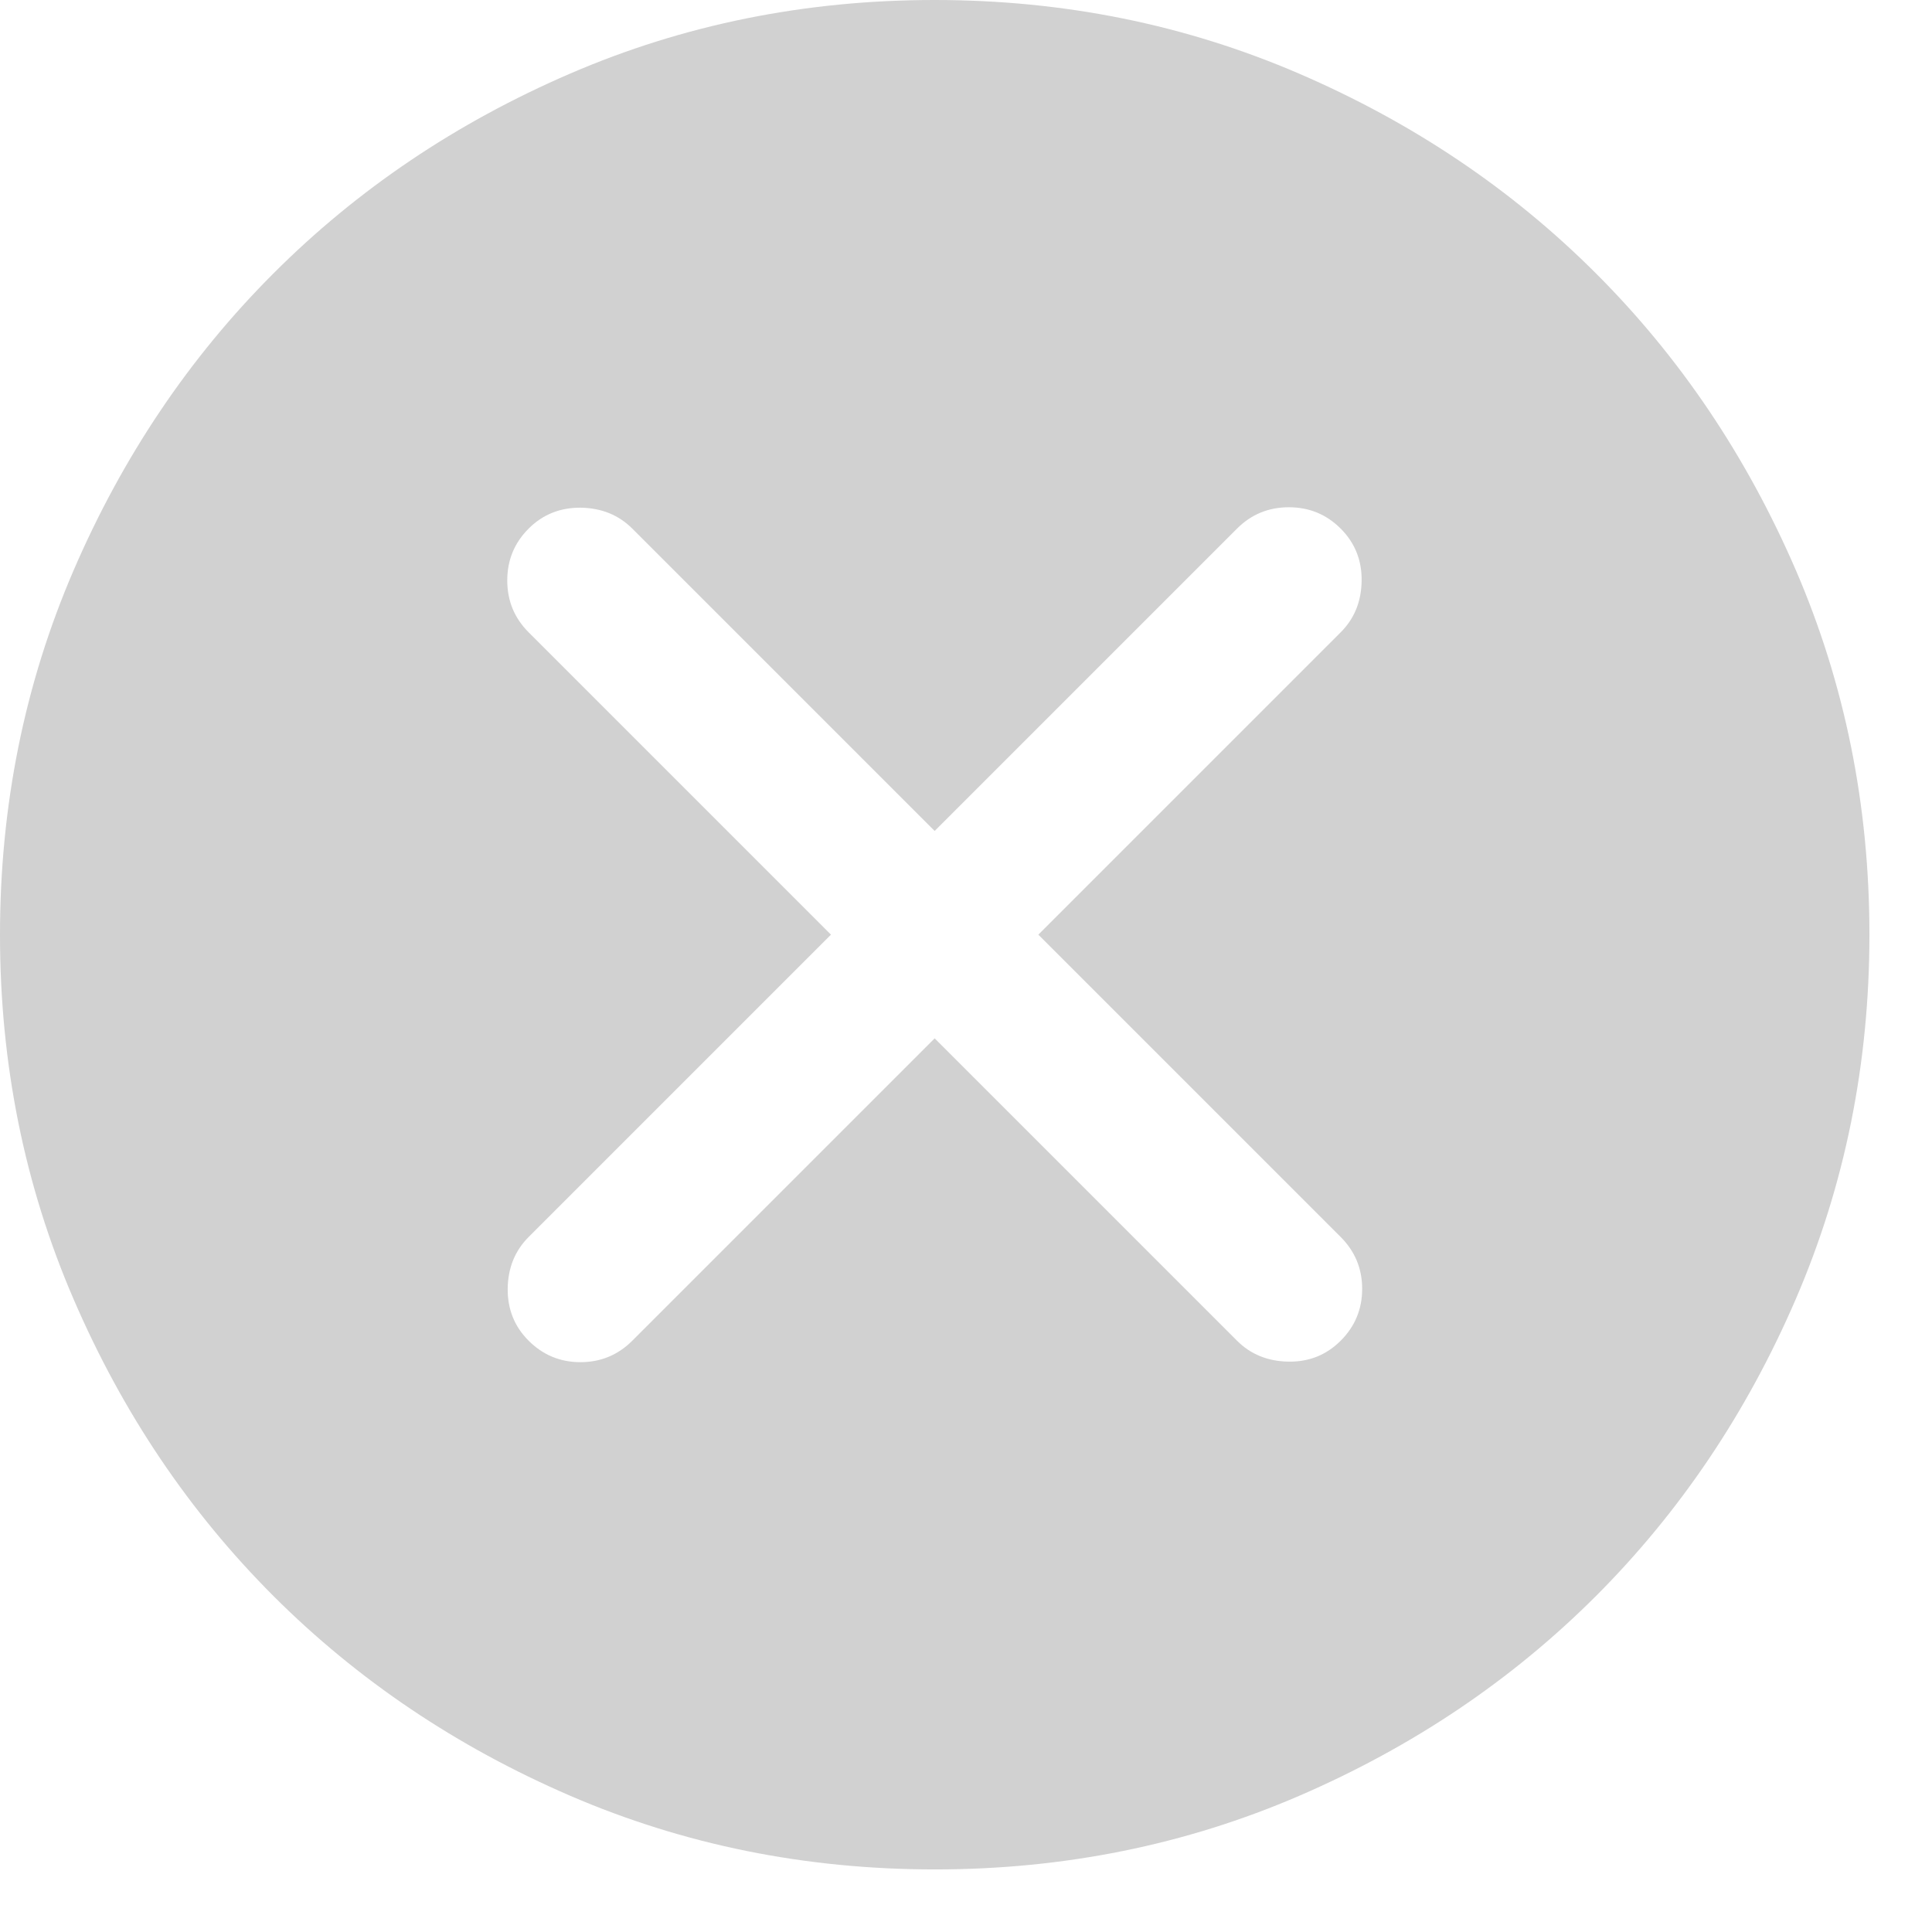
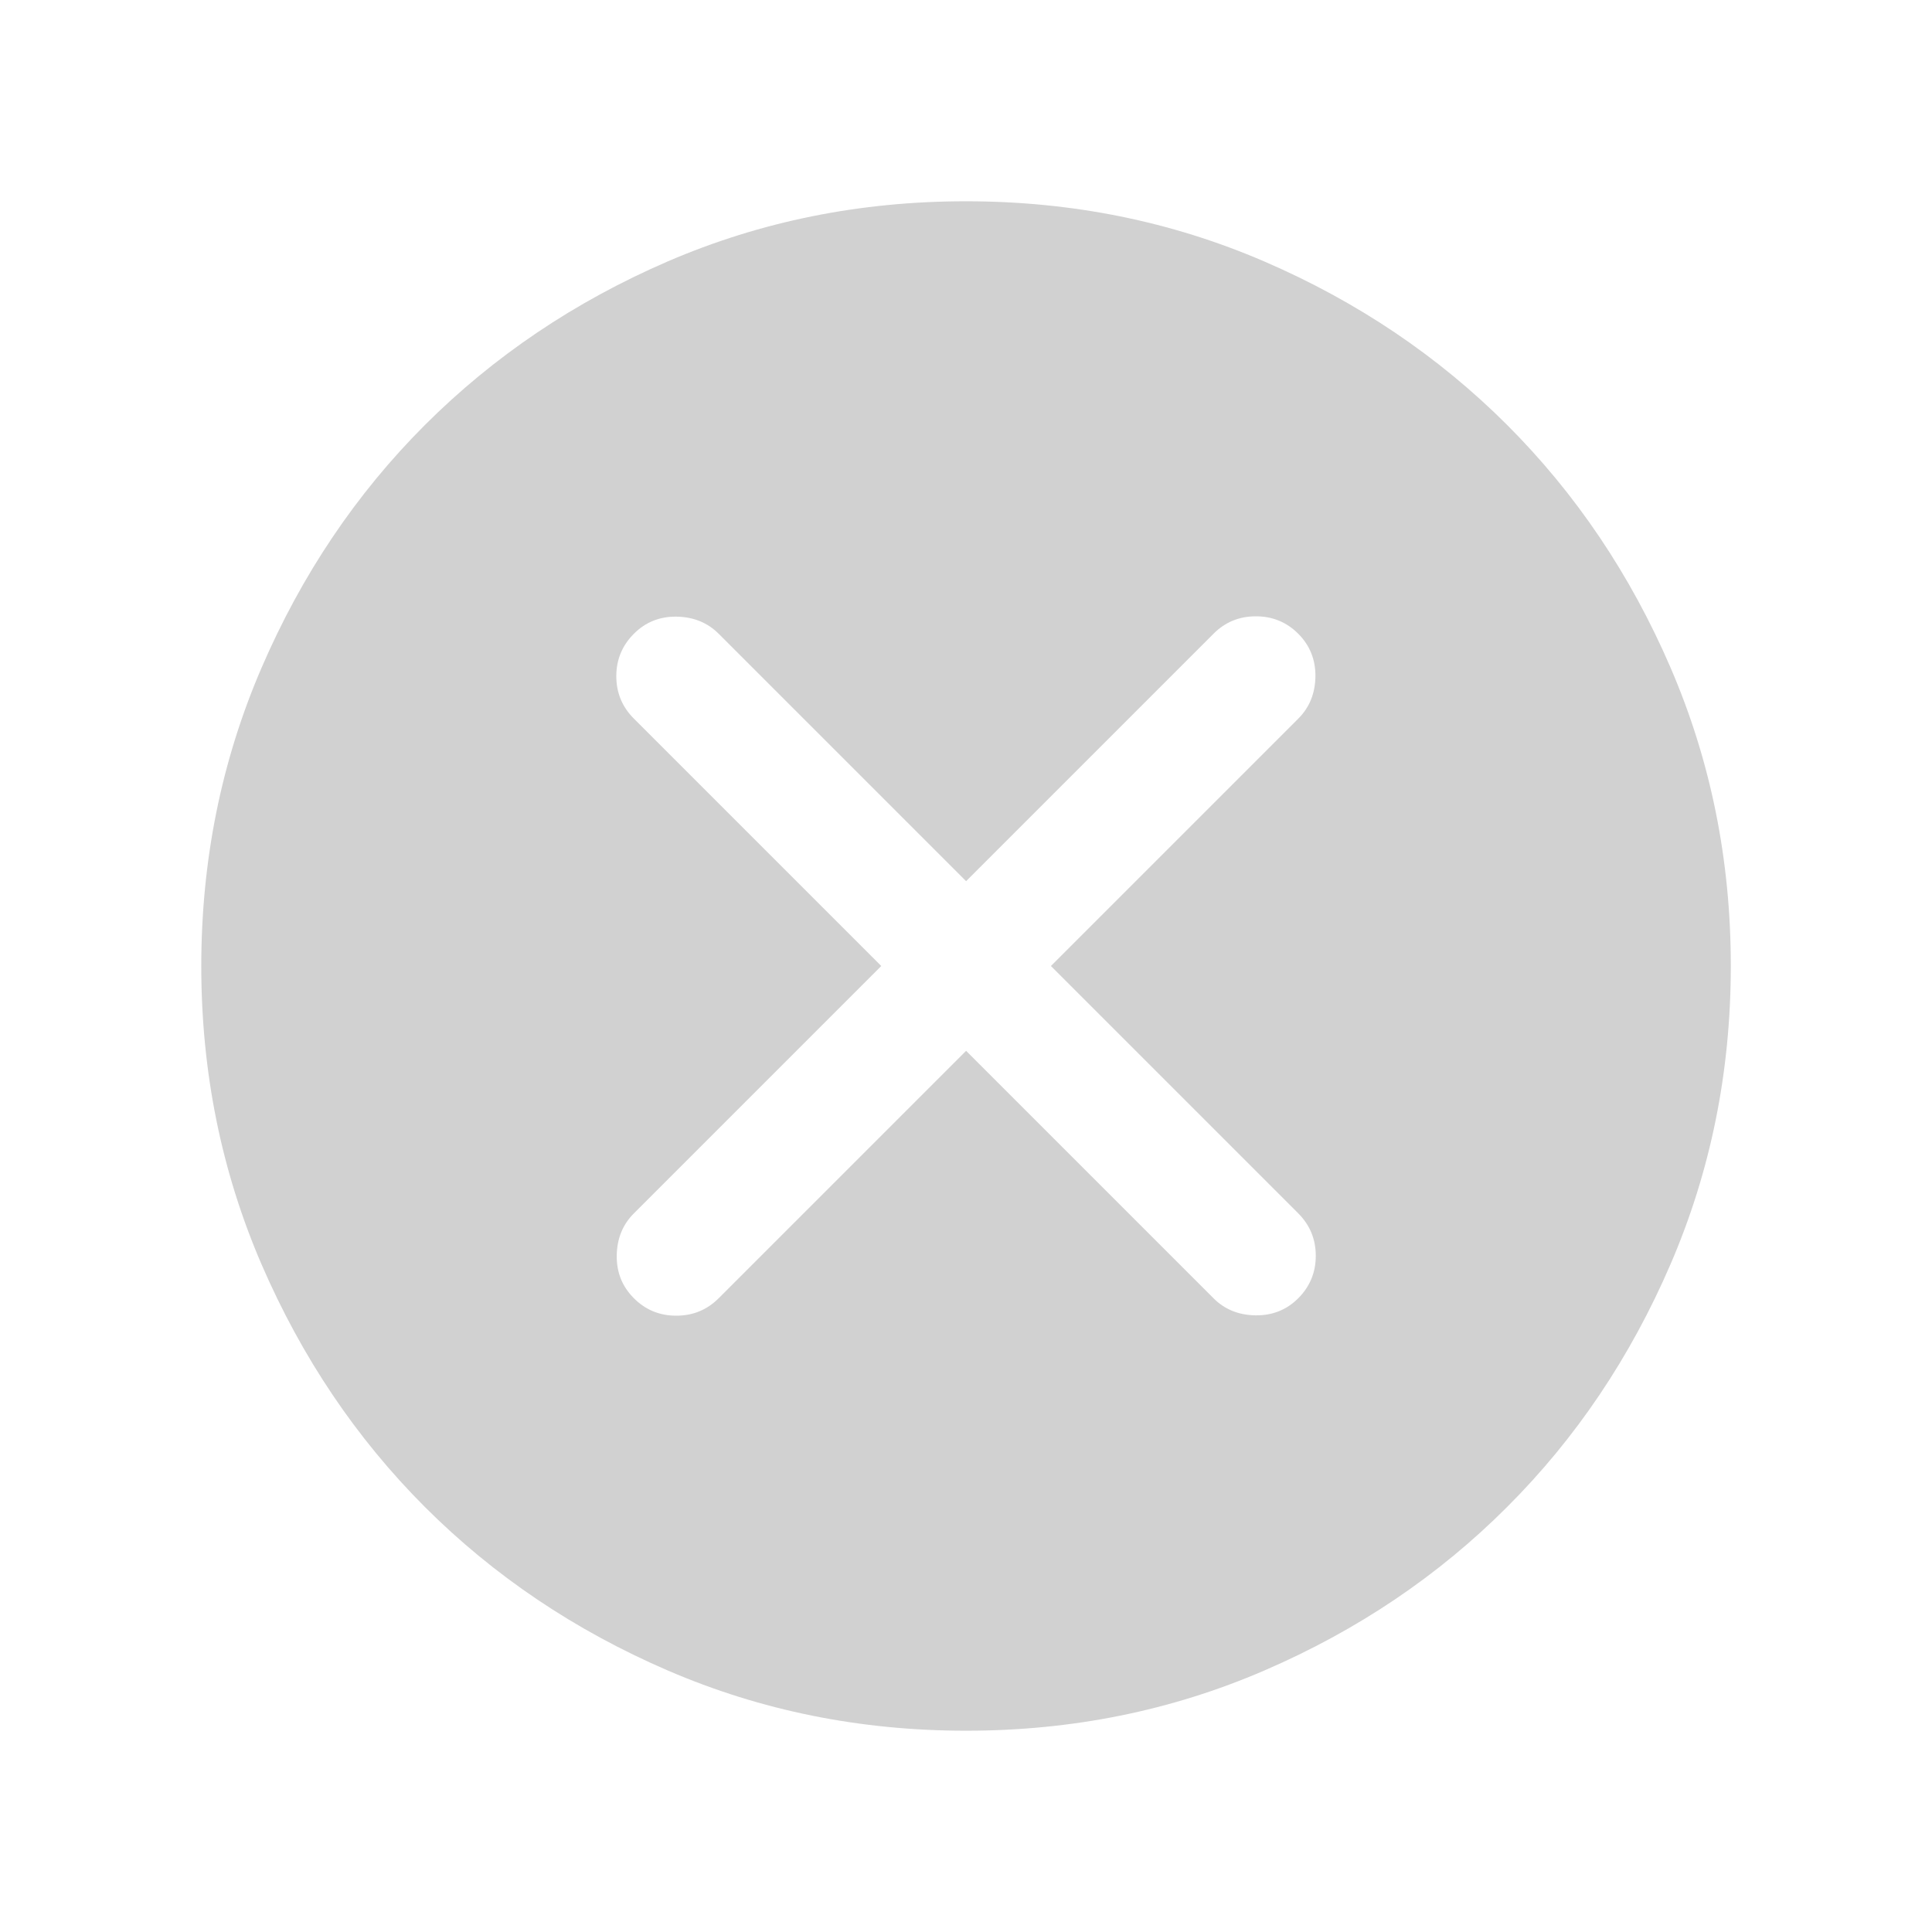
- <svg xmlns="http://www.w3.org/2000/svg" width="18" height="18" viewBox="0 0 18 18" fill="none">
-   <path d="M8.708 7.742L5.891 4.925C5.764 4.798 5.605 4.734 5.413 4.73C5.221 4.728 5.058 4.792 4.925 4.925C4.792 5.058 4.726 5.219 4.726 5.408C4.726 5.597 4.792 5.758 4.925 5.891L7.742 8.708L4.925 11.525C4.798 11.652 4.733 11.812 4.73 12.004C4.728 12.196 4.792 12.358 4.925 12.491C5.058 12.624 5.219 12.691 5.408 12.691C5.597 12.691 5.758 12.624 5.891 12.491L8.708 9.674L11.525 12.491C11.652 12.618 11.812 12.683 12.004 12.686C12.196 12.689 12.358 12.624 12.491 12.491C12.624 12.358 12.691 12.197 12.691 12.008C12.691 11.819 12.624 11.658 12.491 11.525L9.674 8.708L12.491 5.891C12.618 5.764 12.683 5.605 12.686 5.413C12.689 5.221 12.624 5.058 12.491 4.925C12.358 4.792 12.197 4.726 12.008 4.726C11.819 4.726 11.658 4.792 11.525 4.925L8.708 7.742ZM8.707 -1.09211e-05C9.911 -1.10264e-05 11.043 0.229 12.103 0.686C13.163 1.143 14.085 1.763 14.869 2.547C15.653 3.33 16.273 4.252 16.731 5.311C17.188 6.371 17.417 7.502 17.417 8.707C17.417 9.911 17.188 11.043 16.731 12.103C16.274 13.163 15.653 14.085 14.87 14.869C14.086 15.653 13.165 16.273 12.105 16.731C11.046 17.188 9.914 17.417 8.71 17.417C7.505 17.417 6.373 17.188 5.313 16.731C4.254 16.274 3.332 15.653 2.548 14.87C1.764 14.086 1.143 13.165 0.686 12.105C0.229 11.046 -4.0591e-05 9.914 -4.06963e-05 8.71C-4.08016e-05 7.505 0.229 6.373 0.686 5.313C1.143 4.254 1.763 3.332 2.547 2.548C3.33 1.764 4.252 1.143 5.311 0.686C6.37 0.229 7.502 -1.08158e-05 8.707 -1.09211e-05Z" fill="#D1D1D1" />
+ <svg xmlns="http://www.w3.org/2000/svg" width="22" height="22" viewBox="0 0 22 22" fill="none">
+   <g>
+     <g>
+       <mask id="mask0_12720_2" style="mask-type:alpha" maskUnits="userSpaceOnUse" x="0" y="0" width="22" height="22">
+         <rect x="22" y="22" width="22" height="22" transform="rotate(180 22 22)" fill="#D9D9D9" />
+       </mask>
+       <g mask="url(#mask0_12720_2)">
+         <path d="M11.001 10.034L8.184 7.217C8.057 7.09 7.897 7.025 7.705 7.022C7.513 7.019 7.35 7.084 7.218 7.217C7.085 7.35 7.018 7.511 7.018 7.7C7.018 7.889 7.085 8.05 7.218 8.183L10.035 11L7.218 13.817C7.091 13.944 7.026 14.103 7.023 14.296C7.02 14.488 7.085 14.65 7.218 14.783C7.35 14.916 7.512 14.982 7.701 14.982C7.89 14.982 8.051 14.916 8.184 14.783L11.001 11.966L13.818 14.783C13.944 14.91 14.104 14.975 14.296 14.978C14.488 14.981 14.651 14.916 14.784 14.783C14.916 14.65 14.983 14.489 14.983 14.3C14.983 14.111 14.916 13.95 14.784 13.817L11.967 11L14.784 8.183C14.911 8.056 14.976 7.896 14.979 7.704C14.981 7.512 14.916 7.35 14.784 7.217C14.651 7.084 14.49 7.018 14.301 7.018C14.111 7.018 13.95 7.084 13.818 7.217L11.001 10.034ZM10.999 2.292C12.204 2.292 13.336 2.52 14.396 2.977C15.455 3.434 16.377 4.055 17.161 4.838C17.945 5.622 18.566 6.543 19.023 7.603C19.48 8.662 19.709 9.794 19.709 10.998C19.709 12.203 19.48 13.335 19.023 14.395C18.566 15.455 17.946 16.377 17.162 17.16C16.379 17.944 15.457 18.565 14.398 19.022C13.338 19.48 12.207 19.708 11.002 19.708C9.798 19.708 8.666 19.48 7.606 19.023C6.546 18.566 5.624 17.945 4.84 17.162C4.056 16.378 3.436 15.456 2.978 14.397C2.521 13.338 2.292 12.206 2.292 11.002C2.292 9.797 2.521 8.665 2.978 7.605C3.435 6.545 4.055 5.623 4.839 4.839C5.623 4.056 6.544 3.435 7.603 2.977C8.663 2.52 9.795 2.292 10.999 2.292Z" fill="#D1D1D1" />
+       </g>
+     </g>
+   </g>
</svg>
